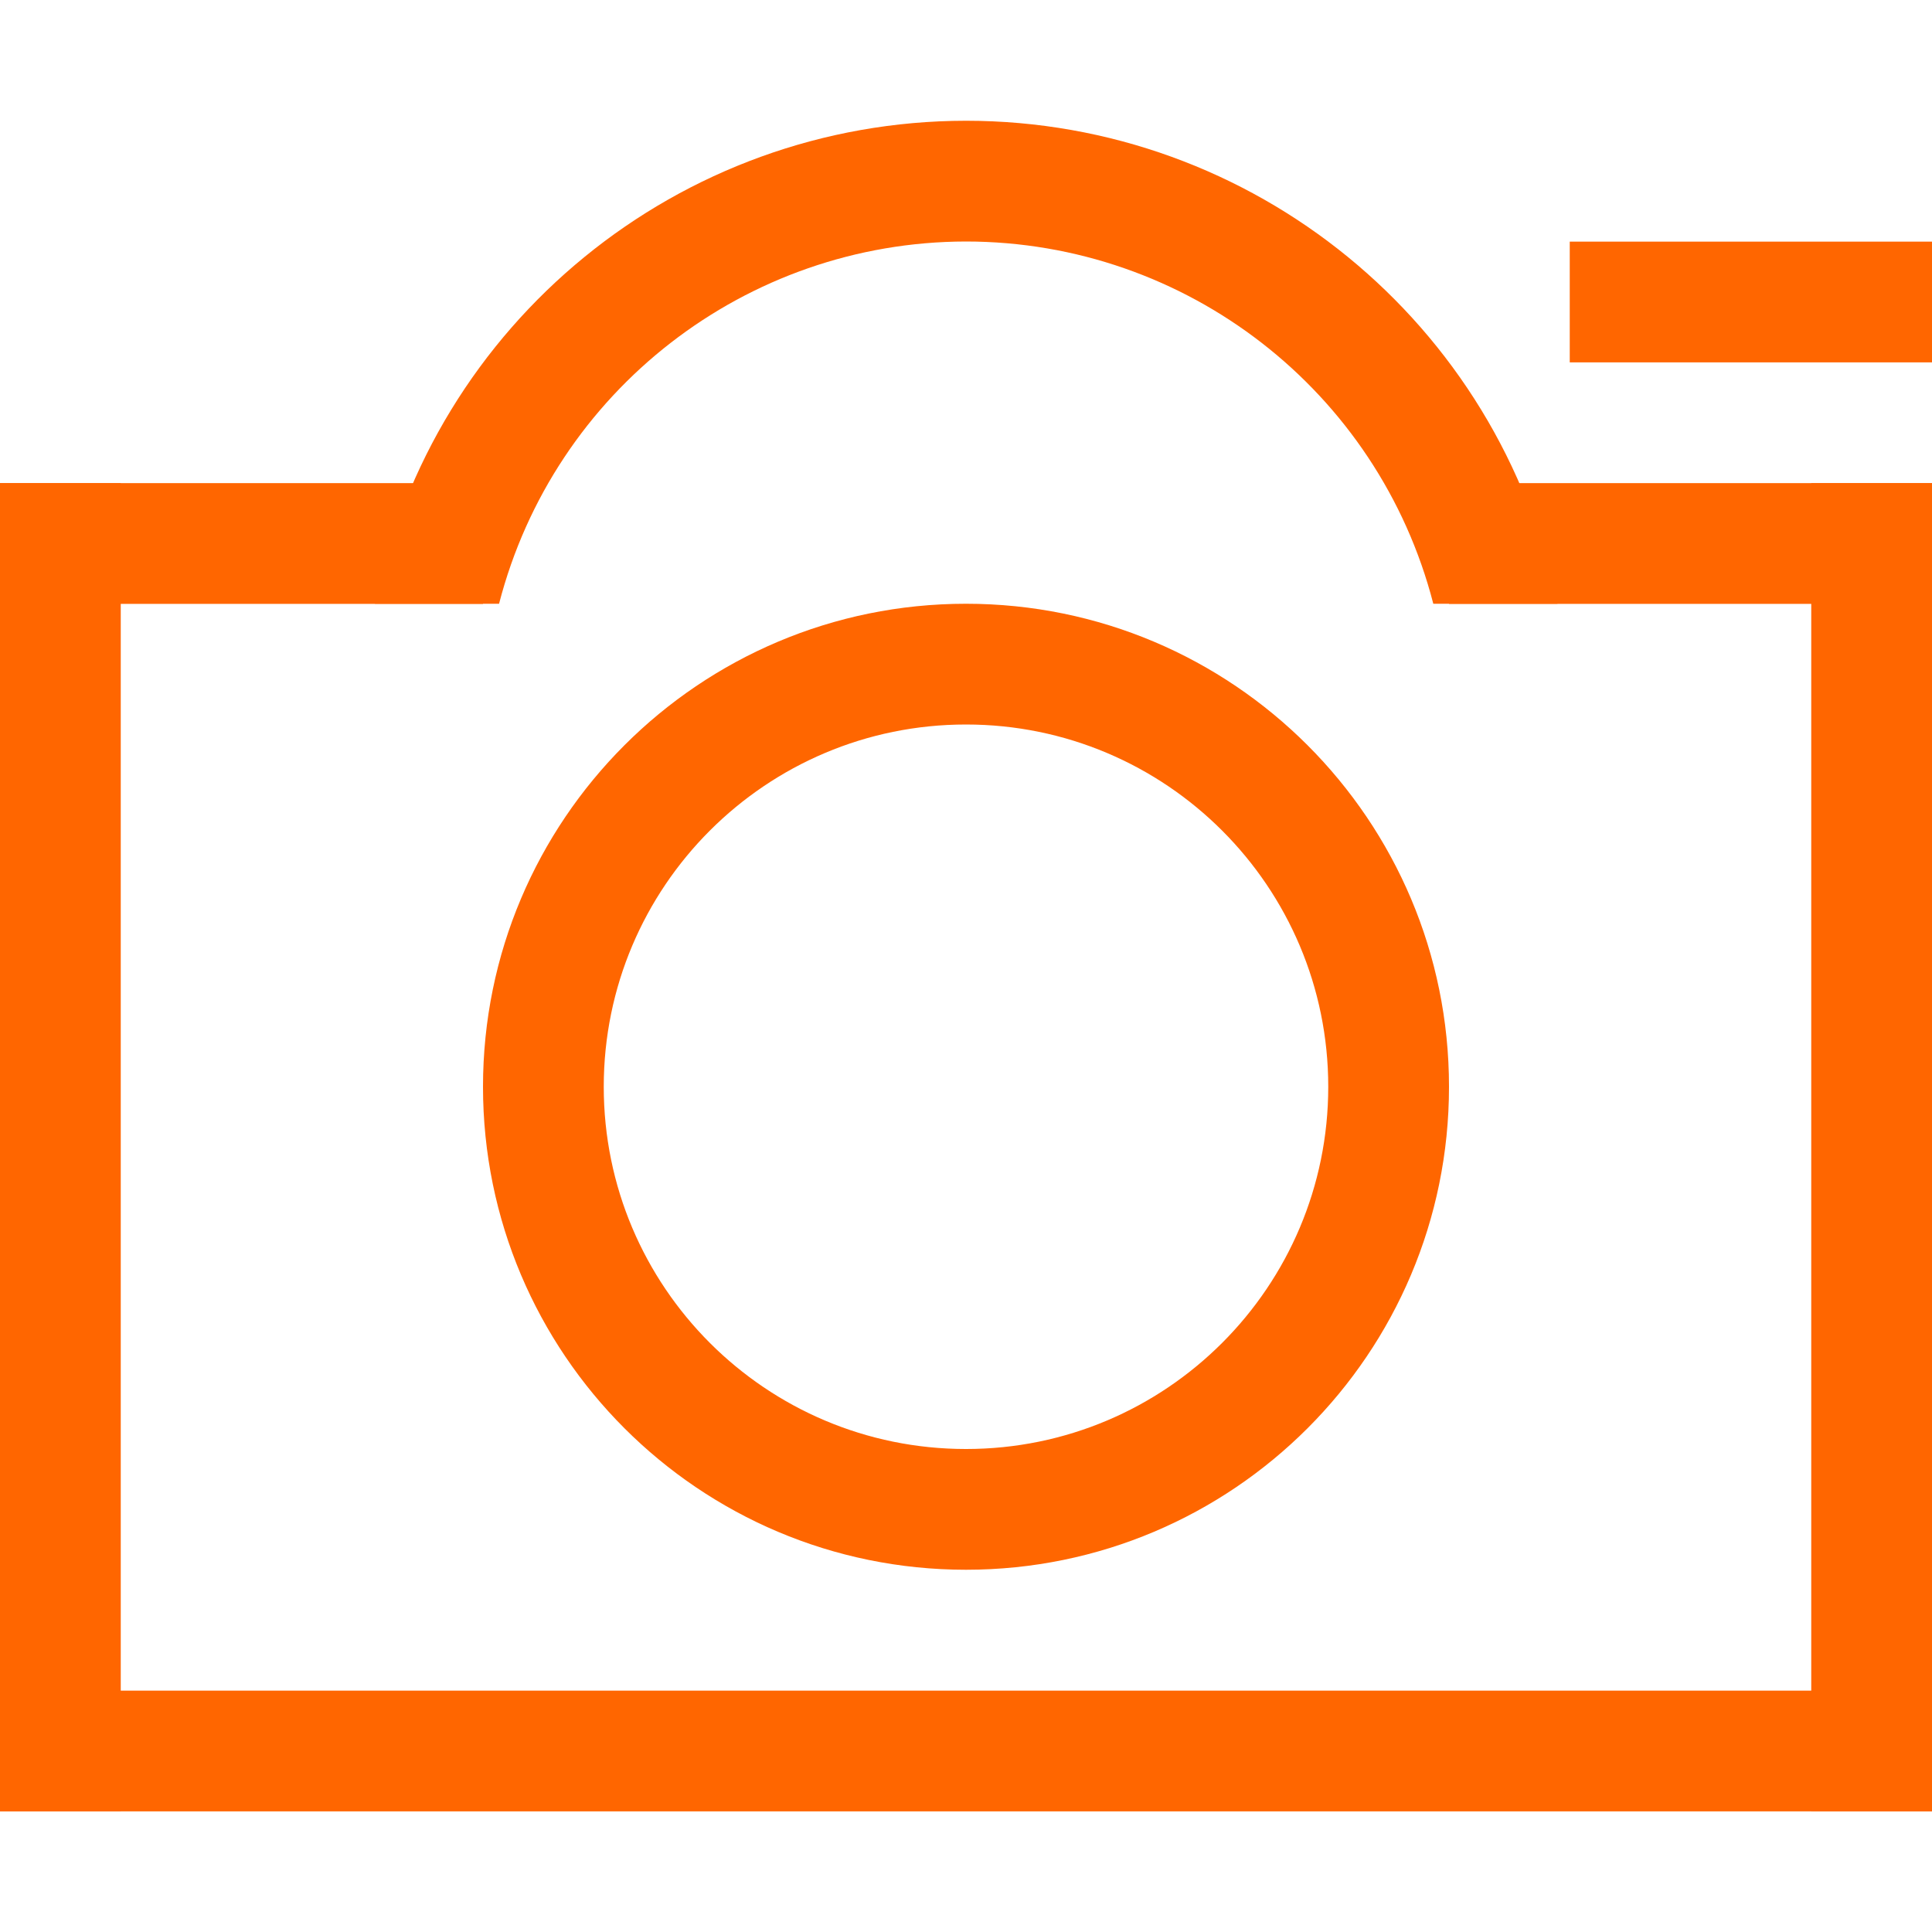
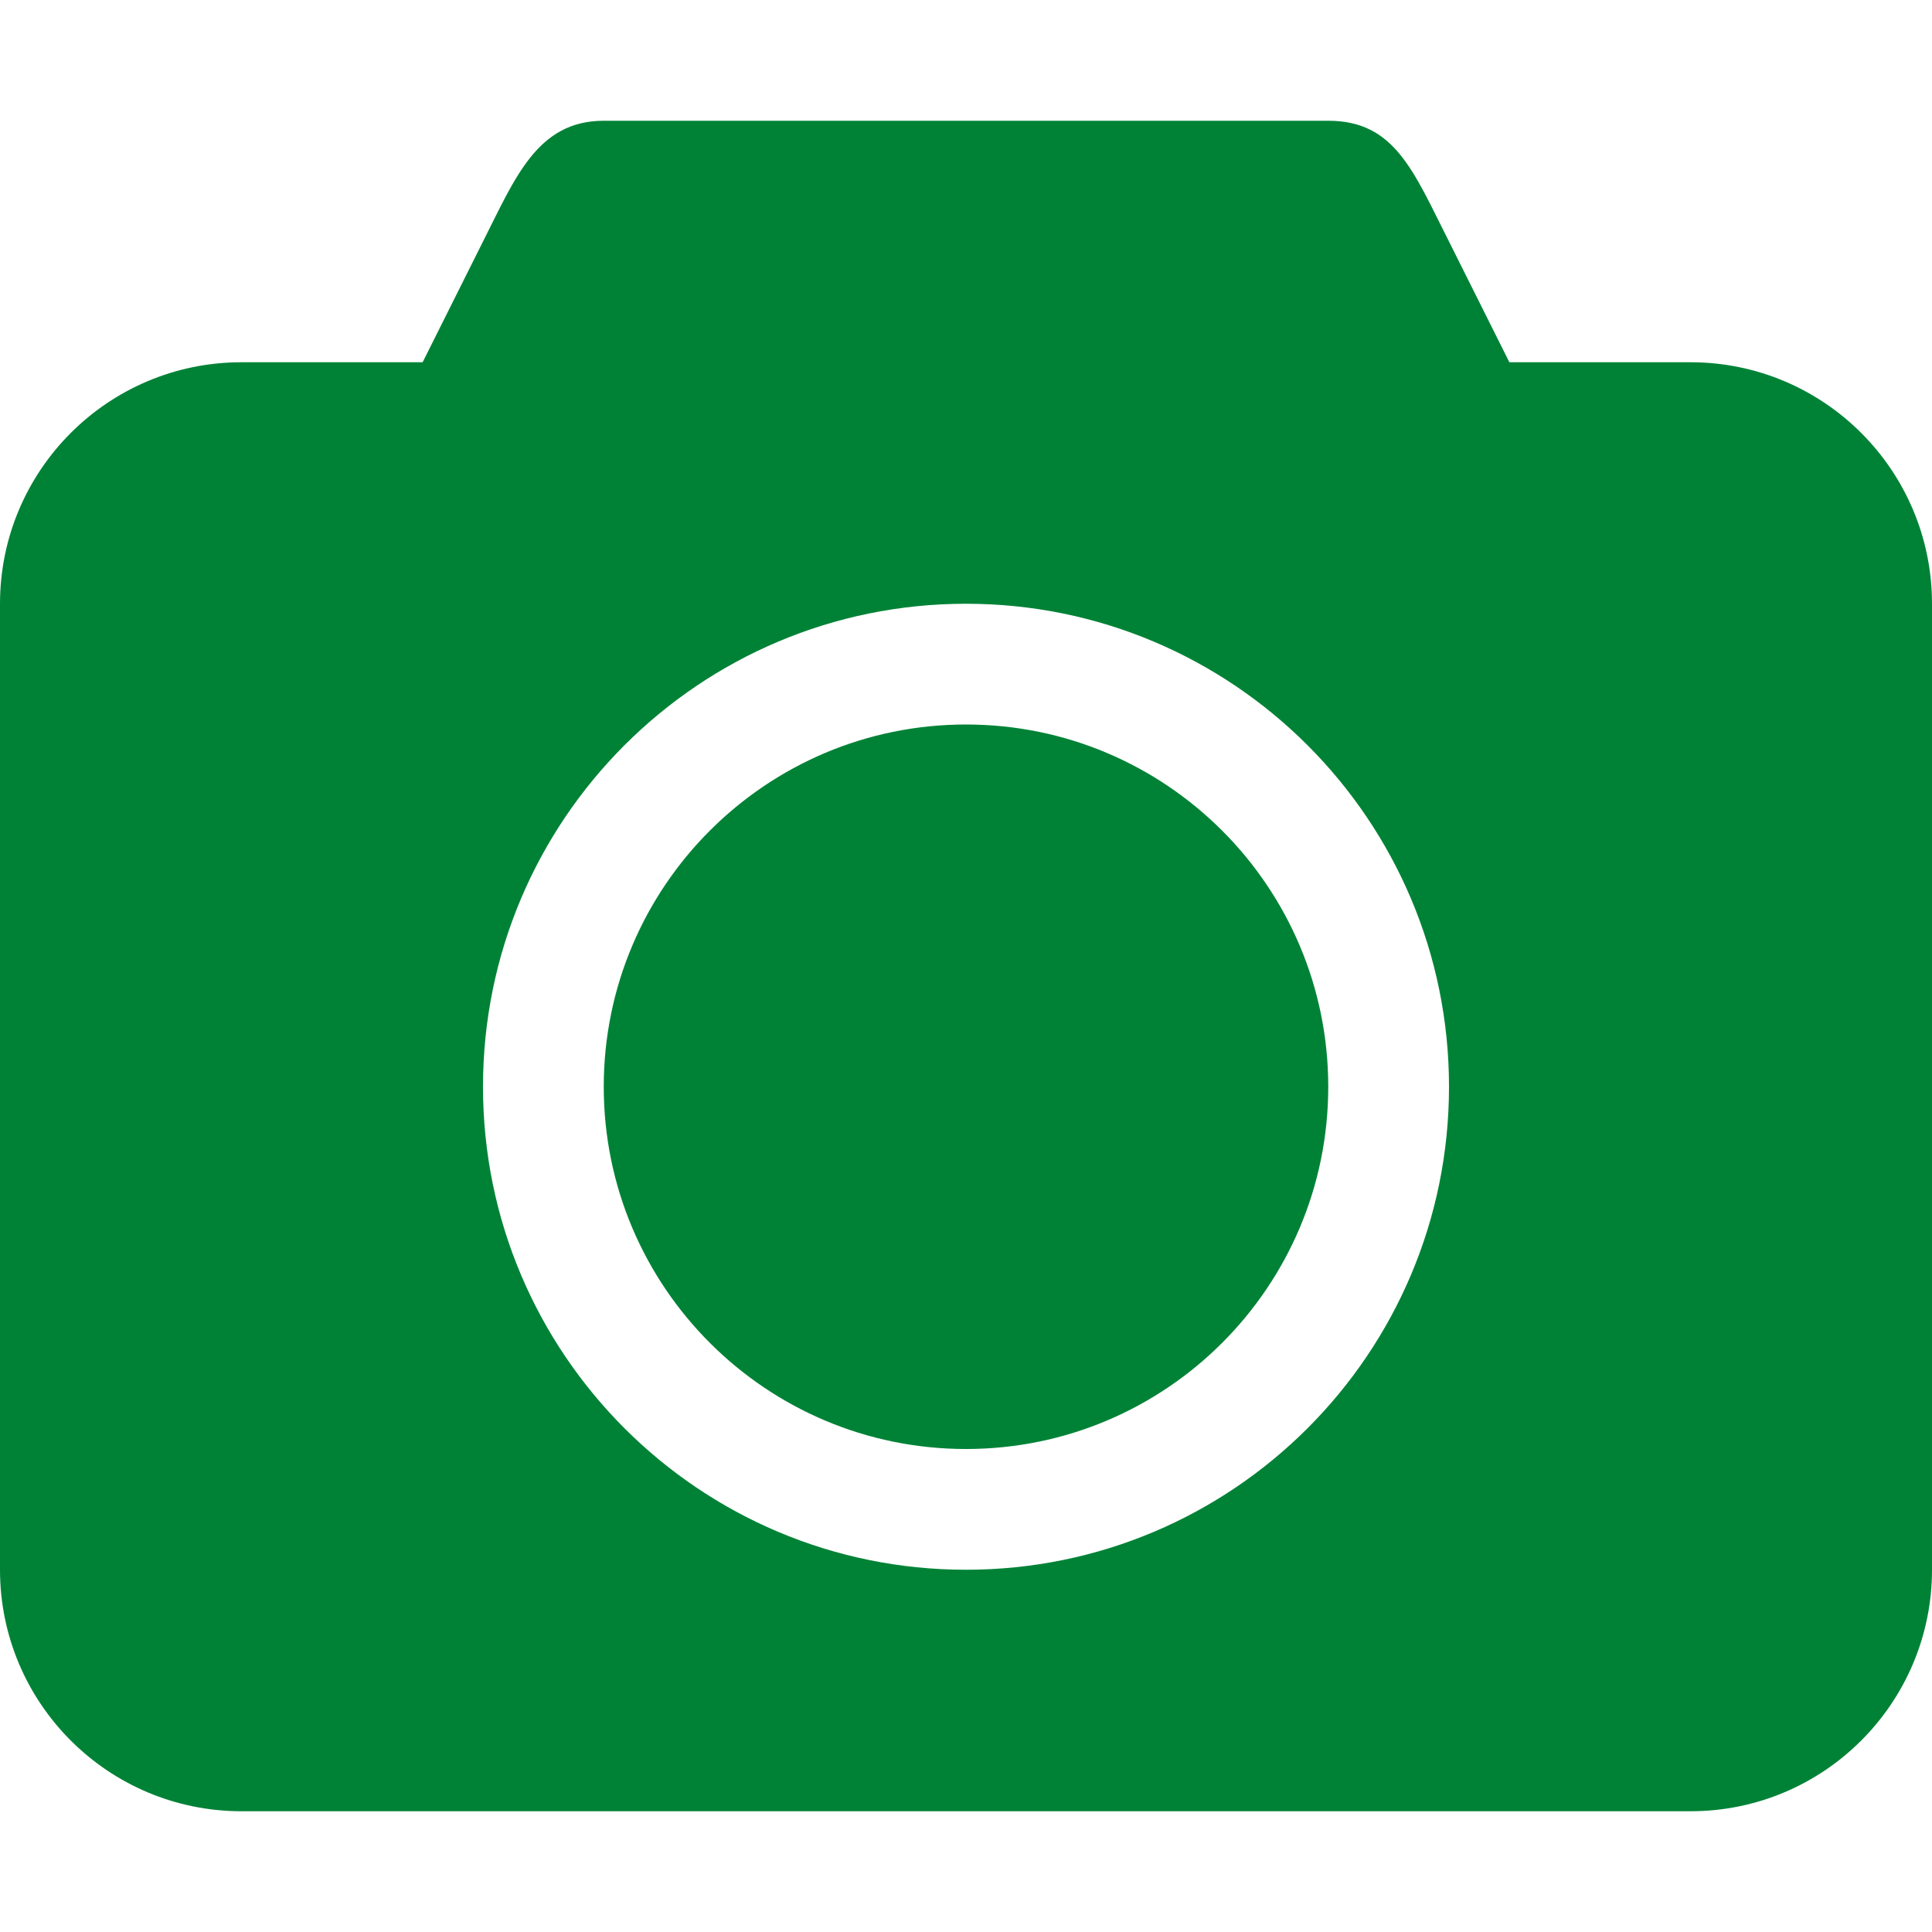
- <svg xmlns="http://www.w3.org/2000/svg" width="800px" height="800px" viewBox="0 0 16 16" version="1.1" id="svg3049" fill="#FF6600">
+ <svg xmlns="http://www.w3.org/2000/svg" width="800px" height="800px" viewBox="0 -2 32 32" version="1.1" fill="#000000">
  <g id="SVGRepo_bgCarrier" stroke-width="0" />
  <g id="SVGRepo_tracerCarrier" stroke-linecap="round" stroke-linejoin="round" />
  <g id="SVGRepo_iconCarrier">
-     <g transform="translate(-421.714 -531.79)" id="layer1">
-       <path id="path866" d="M429.714 536.79a4 4 0 0 0-4 4 4 4 0 0 0 4 4 4 4 0 0 0 4-4 4 4 0 0 0-4-4zm0 1a3 3 0 0 1 3 3 3 3 0 0 1-3 3 3 3 0 0 1-3-3 3 3 0 0 1 3-3z" style="opacity:1;vector-effect:none;fill:#FF6600;fill-opacity:1;stroke:none;stroke-width:5;stroke-linecap:butt;stroke-linejoin:miter;stroke-miterlimit:4;stroke-dasharray:none;stroke-dashoffset:0;stroke-opacity:1" />
-       <rect y="545.791" x="421.714" height="1" width="16" id="rect871" style="opacity:1;vector-effect:none;fill:#FF6600;fill-opacity:1;stroke:none;stroke-width:5;stroke-linecap:butt;stroke-linejoin:miter;stroke-miterlimit:4;stroke-dasharray:none;stroke-dashoffset:0;stroke-opacity:1" />
-       <rect y="535.791" x="421.714" height="11" width="1" id="rect873" style="opacity:1;vector-effect:none;fill:#FF6600;fill-opacity:1;stroke:none;stroke-width:5;stroke-linecap:butt;stroke-linejoin:miter;stroke-miterlimit:4;stroke-dasharray:none;stroke-dashoffset:0;stroke-opacity:1" />
-       <rect y="535.791" x="421.714" height="1" width="4" id="rect875" style="opacity:1;vector-effect:none;fill:#FF6600;fill-opacity:1;stroke:none;stroke-width:5;stroke-linecap:butt;stroke-linejoin:miter;stroke-miterlimit:4;stroke-dasharray:none;stroke-dashoffset:0;stroke-opacity:1" />
-       <rect y="535.791" x="436.714" height="11" width="1" id="rect877" style="opacity:1;vector-effect:none;fill:#FF6600;fill-opacity:1;stroke:none;stroke-width:4.787;stroke-linecap:butt;stroke-linejoin:miter;stroke-miterlimit:4;stroke-dasharray:none;stroke-dashoffset:0;stroke-opacity:1" />
-       <rect y="533.791" x="434.714" height="1" width="3" id="rect879" style="opacity:1;vector-effect:none;fill:#FF6600;fill-opacity:1;stroke:none;stroke-width:5;stroke-linecap:butt;stroke-linejoin:miter;stroke-miterlimit:4;stroke-dasharray:none;stroke-dashoffset:0;stroke-opacity:1" />
-       <path id="path883" transform="translate(421.714 531.79)" d="M8 1a5 5 0 0 0-4.895 4h1.028A4 4 0 0 1 8 2a4 4 0 0 1 3.87 3h1.028A5 5 0 0 0 8 1z" style="opacity:1;vector-effect:none;fill:#FF6600;fill-opacity:1;stroke:none;stroke-width:5;stroke-linecap:butt;stroke-linejoin:miter;stroke-miterlimit:4;stroke-dasharray:none;stroke-dashoffset:0;stroke-opacity:1" />
-       <rect y="535.791" x="433.714" height="1" width="4" id="rect875-3" style="opacity:1;vector-effect:none;fill:#FF6600;fill-opacity:1;stroke:none;stroke-width:5;stroke-linecap:butt;stroke-linejoin:miter;stroke-miterlimit:4;stroke-dasharray:none;stroke-dashoffset:0;stroke-opacity:1" />
+     <defs> </defs>
+     <g id="Page-1" stroke="none" stroke-width="1" fill="none" fill-rule="evenodd">
+       <g id="Icon-Set-Filled" transform="translate(-258, -467)" fill="#008236">
+         <path d="M286,471 L283,471 L282,469 C281.411,467.837 281.104,467 280,467 L268,467 C266.896,467 266.53,467.954 266,469 L265,471 L262,471 C259.791,471 258,472.791 258,475 L258,491 C258,493.209 259.791,495 262,495 L286,495 C288.209,495 290,493.209 290,491 L290,475 C290,472.791 288.209,471 286,471 Z M274,491 C269.582,491 266,487.418 266,483 C266,478.582 269.582,475 274,475 C278.418,475 282,478.582 282,483 C282,487.418 278.418,491 274,491 Z M274,477 C270.687,477 268,479.687 268,483 C268,486.313 270.687,489 274,489 C277.313,489 280,486.313 280,483 C280,479.687 277.313,477 274,477 L274,477 Z" id="camera"> </path>
+       </g>
    </g>
  </g>
</svg>
